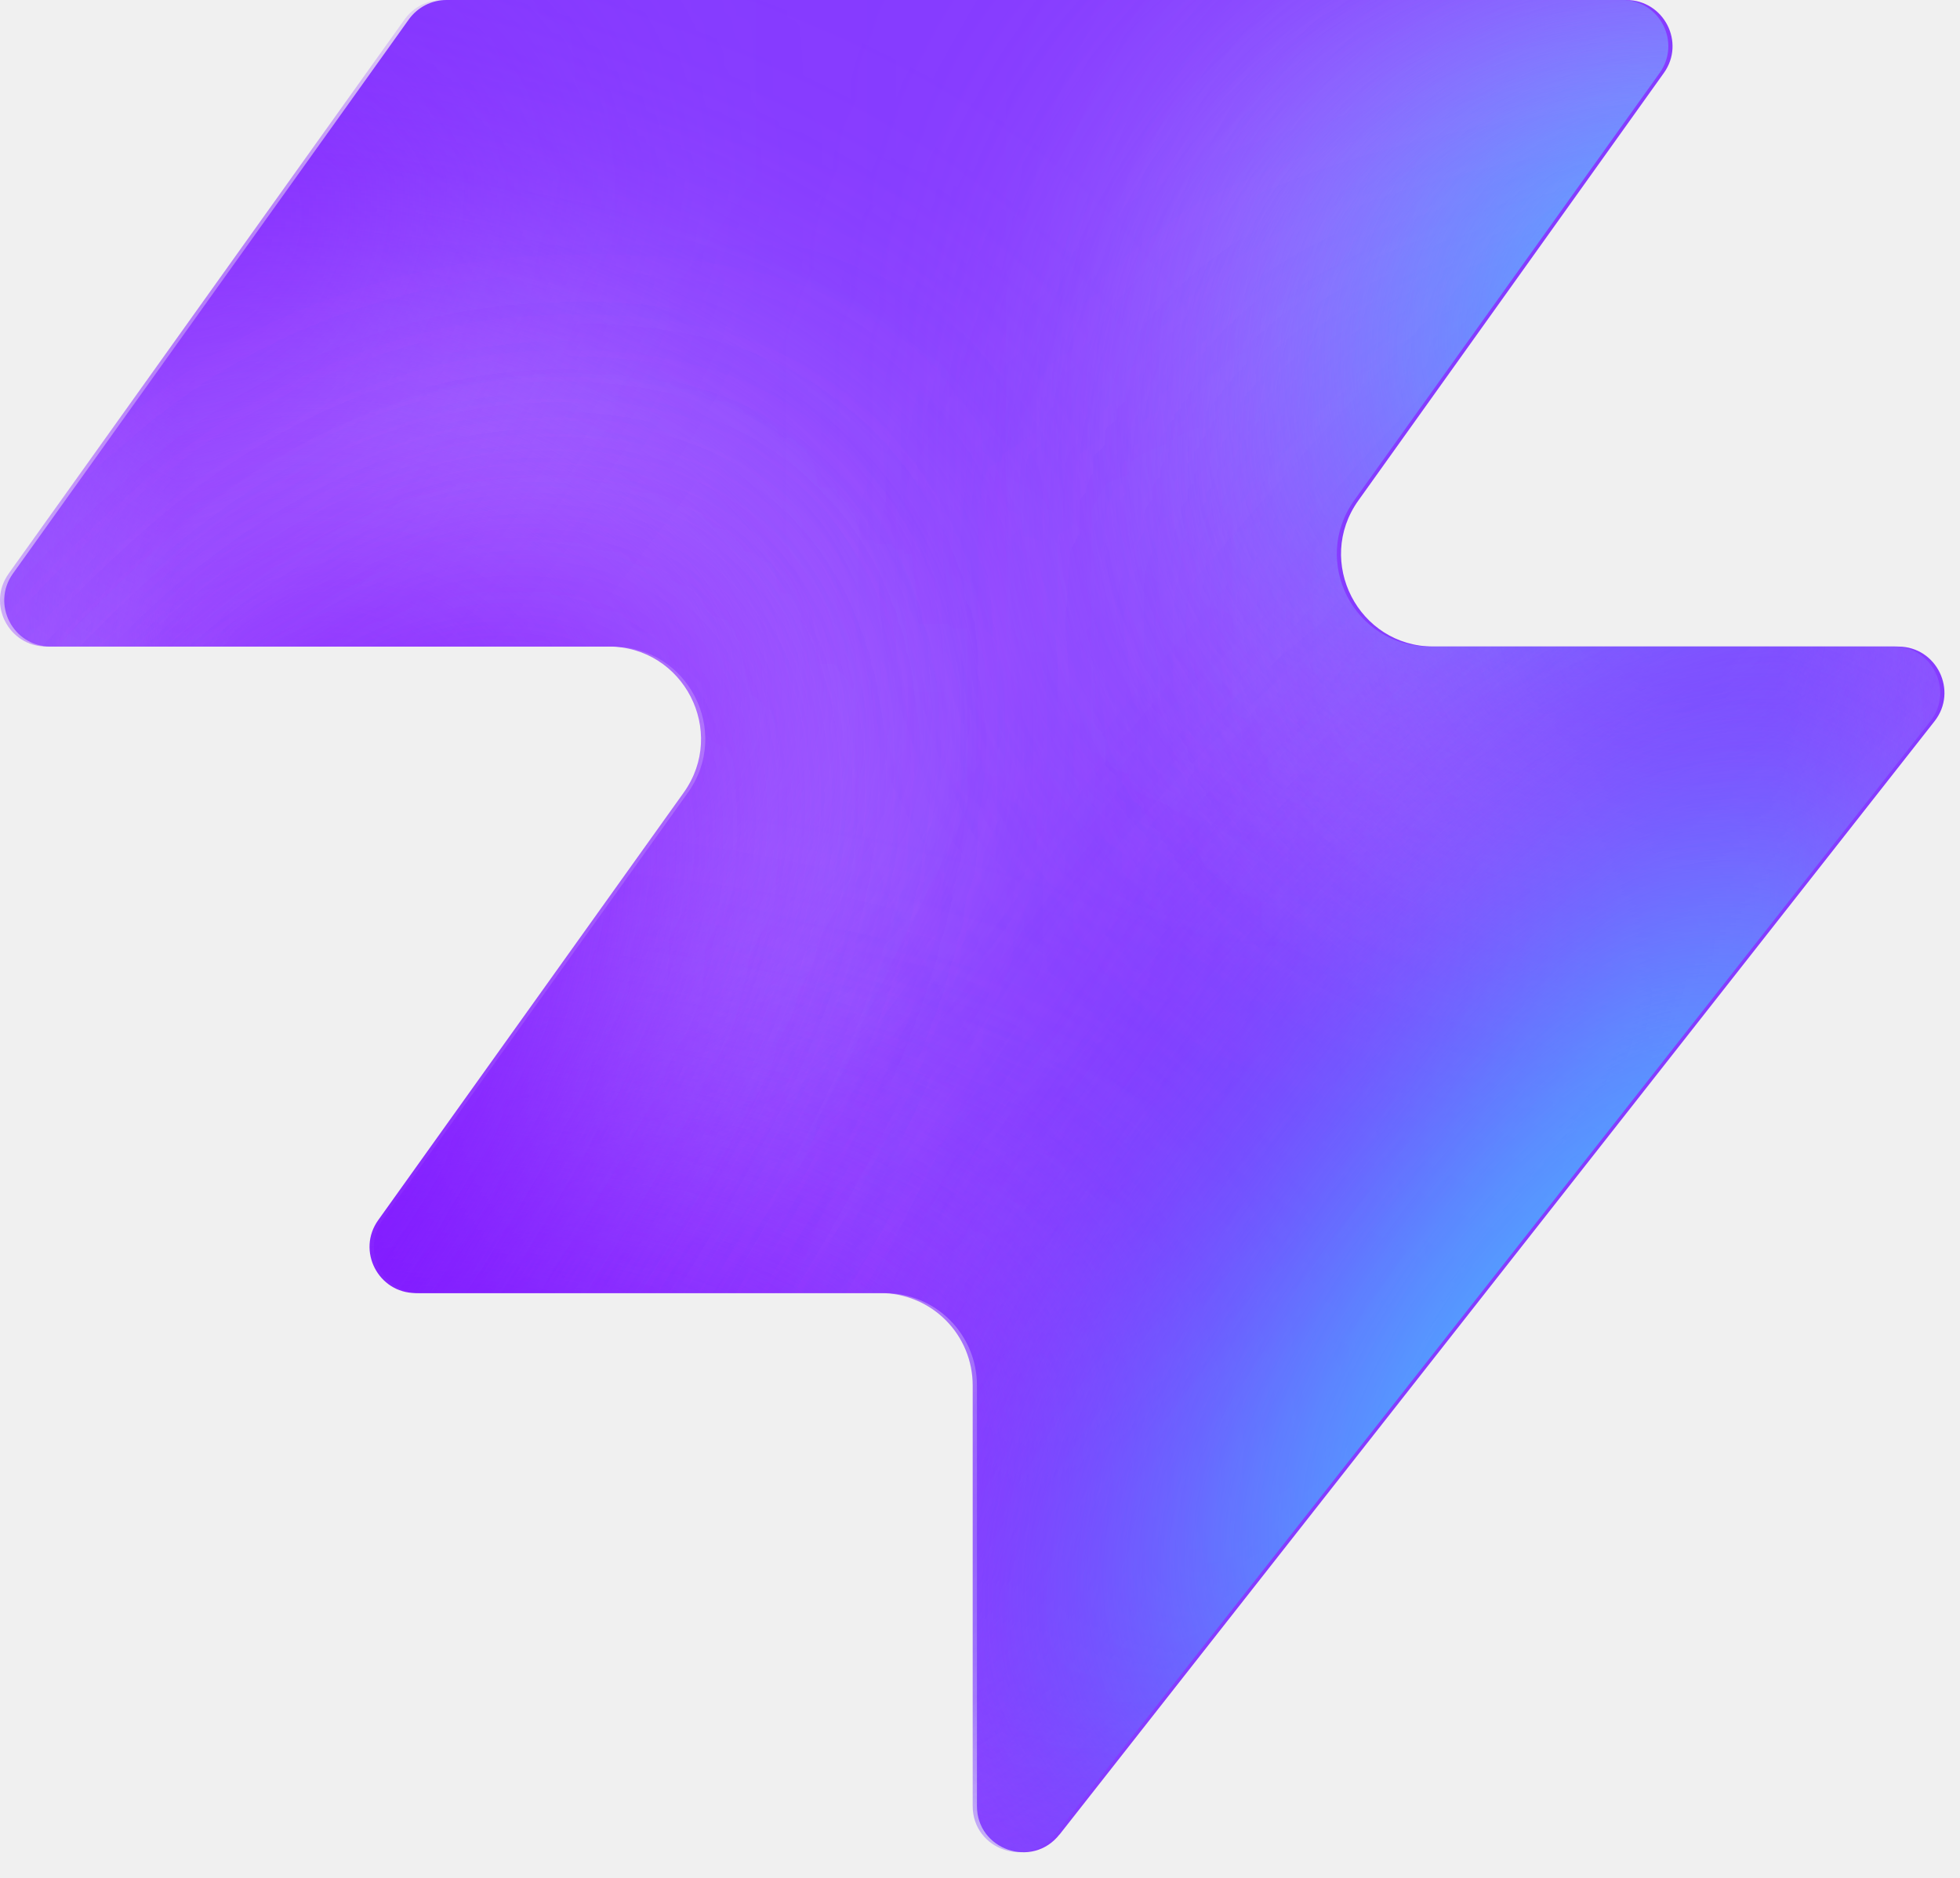
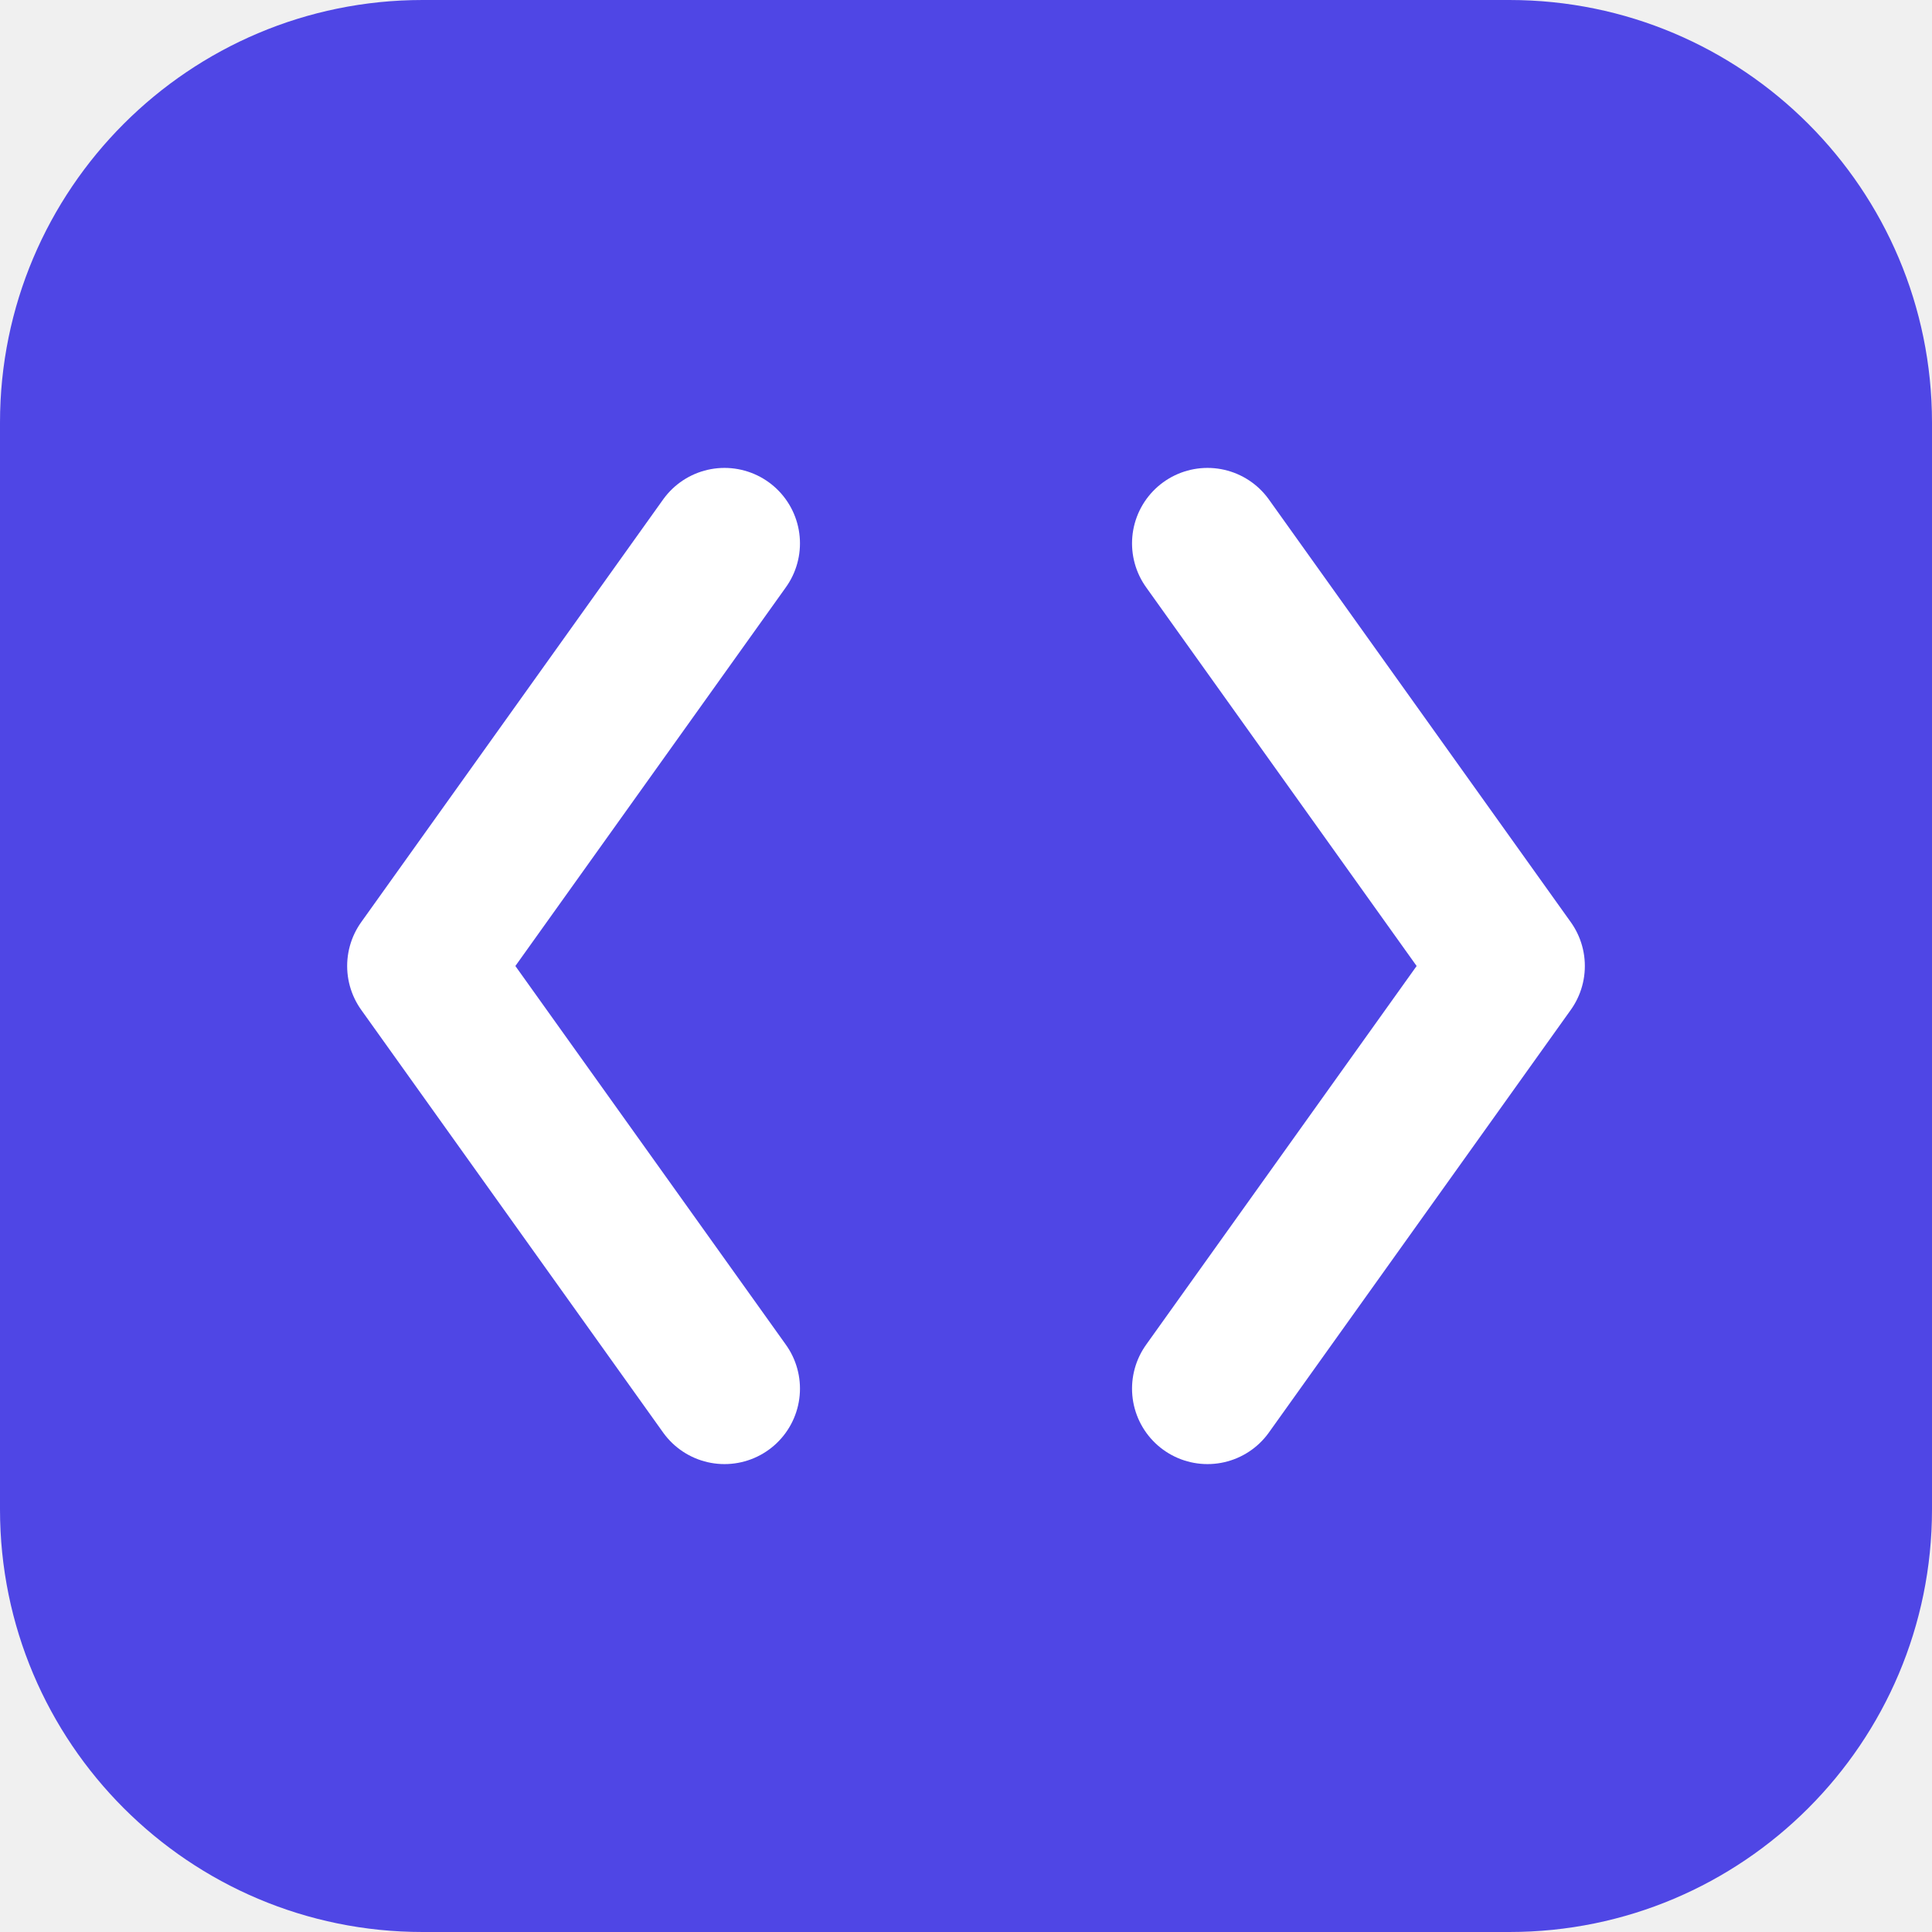
- <svg xmlns="http://www.w3.org/2000/svg" width="48" height="46" fill="none" viewBox="0 0 48 46">
-   <path fill="#863bff" d="M25.946 44.938c-.664.845-2.021.375-2.021-.698V33.937a2.26 2.26 0 0 0-2.262-2.262H10.287c-.92 0-1.456-1.04-.92-1.788l7.48-10.471c1.07-1.497 0-3.578-1.842-3.578H1.237c-.92 0-1.456-1.04-.92-1.788L10.013.474c.214-.297.556-.474.92-.474h28.894c.92 0 1.456 1.04.92 1.788l-7.48 10.471c-1.07 1.498 0 3.579 1.842 3.579h11.377c.943 0 1.473 1.088.89 1.83L25.947 44.94z" style="fill:#863bff;fill:color(display-p3 .525 .23 1);fill-opacity:1" />
-   <mask id="a" width="48" height="46" x="0" y="0" maskUnits="userSpaceOnUse" style="mask-type:alpha">
-     <path fill="#000" d="M25.842 44.938c-.664.844-2.021.375-2.021-.698V33.937a2.26 2.26 0 0 0-2.262-2.262H10.183c-.92 0-1.456-1.04-.92-1.788l7.48-10.471c1.07-1.498 0-3.579-1.842-3.579H1.133c-.92 0-1.456-1.04-.92-1.787L9.91.473c.214-.297.556-.474.92-.474h28.894c.92 0 1.456 1.04.92 1.788l-7.48 10.471c-1.07 1.498 0 3.578 1.842 3.578h11.377c.943 0 1.473 1.088.89 1.832L25.843 44.94z" style="fill:#000;fill-opacity:1" />
-   </mask>
-   <g mask="url(#a)">
-     <g filter="url(#b)">
-       <ellipse cx="5.508" cy="14.704" fill="#ede6ff" rx="5.508" ry="14.704" style="fill:#ede6ff;fill:color(display-p3 .927 .903 1);fill-opacity:1" transform="matrix(.00324 1 1 -.00324 -4.47 31.516)" />
-     </g>
-     <g filter="url(#c)">
-       <ellipse cx="10.399" cy="29.851" fill="#ede6ff" rx="10.399" ry="29.851" style="fill:#ede6ff;fill:color(display-p3 .927 .903 1);fill-opacity:1" transform="matrix(.00324 1 1 -.00324 -39.328 7.883)" />
-     </g>
-     <g filter="url(#d)">
-       <ellipse cx="5.508" cy="30.487" fill="#7e14ff" rx="5.508" ry="30.487" style="fill:#7e14ff;fill:color(display-p3 .492 .077 1);fill-opacity:1" transform="rotate(89.814 -25.913 -14.639)scale(1 -1)" />
-     </g>
-     <g filter="url(#e)">
-       <ellipse cx="5.508" cy="30.599" fill="#7e14ff" rx="5.508" ry="30.599" style="fill:#7e14ff;fill:color(display-p3 .492 .077 1);fill-opacity:1" transform="rotate(89.814 -32.644 -3.334)scale(1 -1)" />
-     </g>
-     <g filter="url(#f)">
-       <ellipse cx="5.508" cy="30.599" fill="#7e14ff" rx="5.508" ry="30.599" style="fill:#7e14ff;fill:color(display-p3 .492 .077 1);fill-opacity:1" transform="matrix(.00324 1 1 -.00324 -34.34 30.47)" />
-     </g>
-     <g filter="url(#g)">
-       <ellipse cx="14.072" cy="22.078" fill="#ede6ff" rx="14.072" ry="22.078" style="fill:#ede6ff;fill:color(display-p3 .927 .903 1);fill-opacity:1" transform="rotate(93.35 24.506 48.493)scale(-1 1)" />
-     </g>
-     <g filter="url(#h)">
-       <ellipse cx="3.47" cy="21.501" fill="#7e14ff" rx="3.47" ry="21.501" style="fill:#7e14ff;fill:color(display-p3 .492 .077 1);fill-opacity:1" transform="rotate(89.009 28.708 47.59)scale(-1 1)" />
-     </g>
-     <g filter="url(#i)">
-       <ellipse cx="3.47" cy="21.501" fill="#7e14ff" rx="3.47" ry="21.501" style="fill:#7e14ff;fill:color(display-p3 .492 .077 1);fill-opacity:1" transform="rotate(89.009 28.708 47.59)scale(-1 1)" />
-     </g>
-     <g filter="url(#j)">
-       <ellipse cx=".387" cy="8.972" fill="#7e14ff" rx="4.407" ry="29.108" style="fill:#7e14ff;fill:color(display-p3 .492 .077 1);fill-opacity:1" transform="rotate(39.51 .387 8.972)" />
-     </g>
-     <g filter="url(#k)">
-       <ellipse cx="47.523" cy="-6.092" fill="#7e14ff" rx="4.407" ry="29.108" style="fill:#7e14ff;fill:color(display-p3 .492 .077 1);fill-opacity:1" transform="rotate(37.892 47.523 -6.092)" />
-     </g>
-     <g filter="url(#l)">
-       <ellipse cx="41.412" cy="6.333" fill="#47bfff" rx="5.971" ry="9.665" style="fill:#47bfff;fill:color(display-p3 .28 .748 1);fill-opacity:1" transform="rotate(37.892 41.412 6.333)" />
-     </g>
-     <g filter="url(#m)">
-       <ellipse cx="-1.879" cy="38.332" fill="#7e14ff" rx="4.407" ry="29.108" style="fill:#7e14ff;fill:color(display-p3 .492 .077 1);fill-opacity:1" transform="rotate(37.892 -1.88 38.332)" />
-     </g>
-     <g filter="url(#n)">
-       <ellipse cx="-1.879" cy="38.332" fill="#7e14ff" rx="4.407" ry="29.108" style="fill:#7e14ff;fill:color(display-p3 .492 .077 1);fill-opacity:1" transform="rotate(37.892 -1.88 38.332)" />
-     </g>
-     <g filter="url(#o)">
-       <ellipse cx="35.651" cy="29.907" fill="#7e14ff" rx="4.407" ry="29.108" style="fill:#7e14ff;fill:color(display-p3 .492 .077 1);fill-opacity:1" transform="rotate(37.892 35.651 29.907)" />
-     </g>
-     <g filter="url(#p)">
-       <ellipse cx="38.418" cy="32.4" fill="#47bfff" rx="5.971" ry="15.297" style="fill:#47bfff;fill:color(display-p3 .28 .748 1);fill-opacity:1" transform="rotate(37.892 38.418 32.4)" />
-     </g>
+ <svg xmlns="http://www.w3.org/2000/svg" viewBox="0 0 32 32" width="32" height="32">
+   <rect width="32" height="32" rx="7" fill="#4f46e5" />
+   <g fill="none" stroke="#ffffff" stroke-width="2.5" stroke-linecap="round" stroke-linejoin="round">
+     <path d="M12 9l-5 7 5 7" />
+     <path d="M20 9l5 7-5 7" />
  </g>
-   <defs>
-     <filter id="b" width="60.045" height="41.654" x="-19.77" y="16.149" color-interpolation-filters="sRGB" filterUnits="userSpaceOnUse">
-       <feFlood flood-opacity="0" result="BackgroundImageFix" />
-       <feBlend in="SourceGraphic" in2="BackgroundImageFix" result="shape" />
-       <feGaussianBlur result="effect1_foregroundBlur_2002_17158" stdDeviation="7.659" />
-     </filter>
-     <filter id="c" width="90.34" height="51.437" x="-54.613" y="-7.533" color-interpolation-filters="sRGB" filterUnits="userSpaceOnUse">
-       <feFlood flood-opacity="0" result="BackgroundImageFix" />
-       <feBlend in="SourceGraphic" in2="BackgroundImageFix" result="shape" />
-       <feGaussianBlur result="effect1_foregroundBlur_2002_17158" stdDeviation="7.659" />
-     </filter>
-     <filter id="d" width="79.355" height="29.4" x="-49.64" y="2.03" color-interpolation-filters="sRGB" filterUnits="userSpaceOnUse">
-       <feFlood flood-opacity="0" result="BackgroundImageFix" />
-       <feBlend in="SourceGraphic" in2="BackgroundImageFix" result="shape" />
-       <feGaussianBlur result="effect1_foregroundBlur_2002_17158" stdDeviation="4.596" />
-     </filter>
-     <filter id="e" width="79.579" height="29.4" x="-45.045" y="20.029" color-interpolation-filters="sRGB" filterUnits="userSpaceOnUse">
-       <feFlood flood-opacity="0" result="BackgroundImageFix" />
-       <feBlend in="SourceGraphic" in2="BackgroundImageFix" result="shape" />
-       <feGaussianBlur result="effect1_foregroundBlur_2002_17158" stdDeviation="4.596" />
-     </filter>
-     <filter id="f" width="79.579" height="29.4" x="-43.513" y="21.178" color-interpolation-filters="sRGB" filterUnits="userSpaceOnUse">
-       <feFlood flood-opacity="0" result="BackgroundImageFix" />
-       <feBlend in="SourceGraphic" in2="BackgroundImageFix" result="shape" />
-       <feGaussianBlur result="effect1_foregroundBlur_2002_17158" stdDeviation="4.596" />
-     </filter>
-     <filter id="g" width="74.749" height="58.852" x="15.756" y="-17.901" color-interpolation-filters="sRGB" filterUnits="userSpaceOnUse">
-       <feFlood flood-opacity="0" result="BackgroundImageFix" />
-       <feBlend in="SourceGraphic" in2="BackgroundImageFix" result="shape" />
-       <feGaussianBlur result="effect1_foregroundBlur_2002_17158" stdDeviation="7.659" />
-     </filter>
-     <filter id="h" width="61.377" height="25.362" x="23.548" y="2.284" color-interpolation-filters="sRGB" filterUnits="userSpaceOnUse">
-       <feFlood flood-opacity="0" result="BackgroundImageFix" />
-       <feBlend in="SourceGraphic" in2="BackgroundImageFix" result="shape" />
-       <feGaussianBlur result="effect1_foregroundBlur_2002_17158" stdDeviation="4.596" />
-     </filter>
-     <filter id="i" width="61.377" height="25.362" x="23.548" y="2.284" color-interpolation-filters="sRGB" filterUnits="userSpaceOnUse">
-       <feFlood flood-opacity="0" result="BackgroundImageFix" />
-       <feBlend in="SourceGraphic" in2="BackgroundImageFix" result="shape" />
-       <feGaussianBlur result="effect1_foregroundBlur_2002_17158" stdDeviation="4.596" />
-     </filter>
-     <filter id="j" width="56.045" height="63.649" x="-27.636" y="-22.853" color-interpolation-filters="sRGB" filterUnits="userSpaceOnUse">
-       <feFlood flood-opacity="0" result="BackgroundImageFix" />
-       <feBlend in="SourceGraphic" in2="BackgroundImageFix" result="shape" />
-       <feGaussianBlur result="effect1_foregroundBlur_2002_17158" stdDeviation="4.596" />
-     </filter>
-     <filter id="k" width="54.814" height="64.646" x="20.116" y="-38.415" color-interpolation-filters="sRGB" filterUnits="userSpaceOnUse">
-       <feFlood flood-opacity="0" result="BackgroundImageFix" />
-       <feBlend in="SourceGraphic" in2="BackgroundImageFix" result="shape" />
-       <feGaussianBlur result="effect1_foregroundBlur_2002_17158" stdDeviation="4.596" />
-     </filter>
-     <filter id="l" width="33.541" height="35.313" x="24.641" y="-11.323" color-interpolation-filters="sRGB" filterUnits="userSpaceOnUse">
-       <feFlood flood-opacity="0" result="BackgroundImageFix" />
-       <feBlend in="SourceGraphic" in2="BackgroundImageFix" result="shape" />
-       <feGaussianBlur result="effect1_foregroundBlur_2002_17158" stdDeviation="4.596" />
-     </filter>
-     <filter id="m" width="54.814" height="64.646" x="-29.286" y="6.009" color-interpolation-filters="sRGB" filterUnits="userSpaceOnUse">
-       <feFlood flood-opacity="0" result="BackgroundImageFix" />
-       <feBlend in="SourceGraphic" in2="BackgroundImageFix" result="shape" />
-       <feGaussianBlur result="effect1_foregroundBlur_2002_17158" stdDeviation="4.596" />
-     </filter>
-     <filter id="n" width="54.814" height="64.646" x="-29.286" y="6.009" color-interpolation-filters="sRGB" filterUnits="userSpaceOnUse">
-       <feFlood flood-opacity="0" result="BackgroundImageFix" />
-       <feBlend in="SourceGraphic" in2="BackgroundImageFix" result="shape" />
-       <feGaussianBlur result="effect1_foregroundBlur_2002_17158" stdDeviation="4.596" />
-     </filter>
-     <filter id="o" width="54.814" height="64.646" x="8.244" y="-2.416" color-interpolation-filters="sRGB" filterUnits="userSpaceOnUse">
-       <feFlood flood-opacity="0" result="BackgroundImageFix" />
-       <feBlend in="SourceGraphic" in2="BackgroundImageFix" result="shape" />
-       <feGaussianBlur result="effect1_foregroundBlur_2002_17158" stdDeviation="4.596" />
-     </filter>
-     <filter id="p" width="39.409" height="43.623" x="18.713" y="10.588" color-interpolation-filters="sRGB" filterUnits="userSpaceOnUse">
-       <feFlood flood-opacity="0" result="BackgroundImageFix" />
-       <feBlend in="SourceGraphic" in2="BackgroundImageFix" result="shape" />
-       <feGaussianBlur result="effect1_foregroundBlur_2002_17158" stdDeviation="4.596" />
-     </filter>
-   </defs>
</svg>
